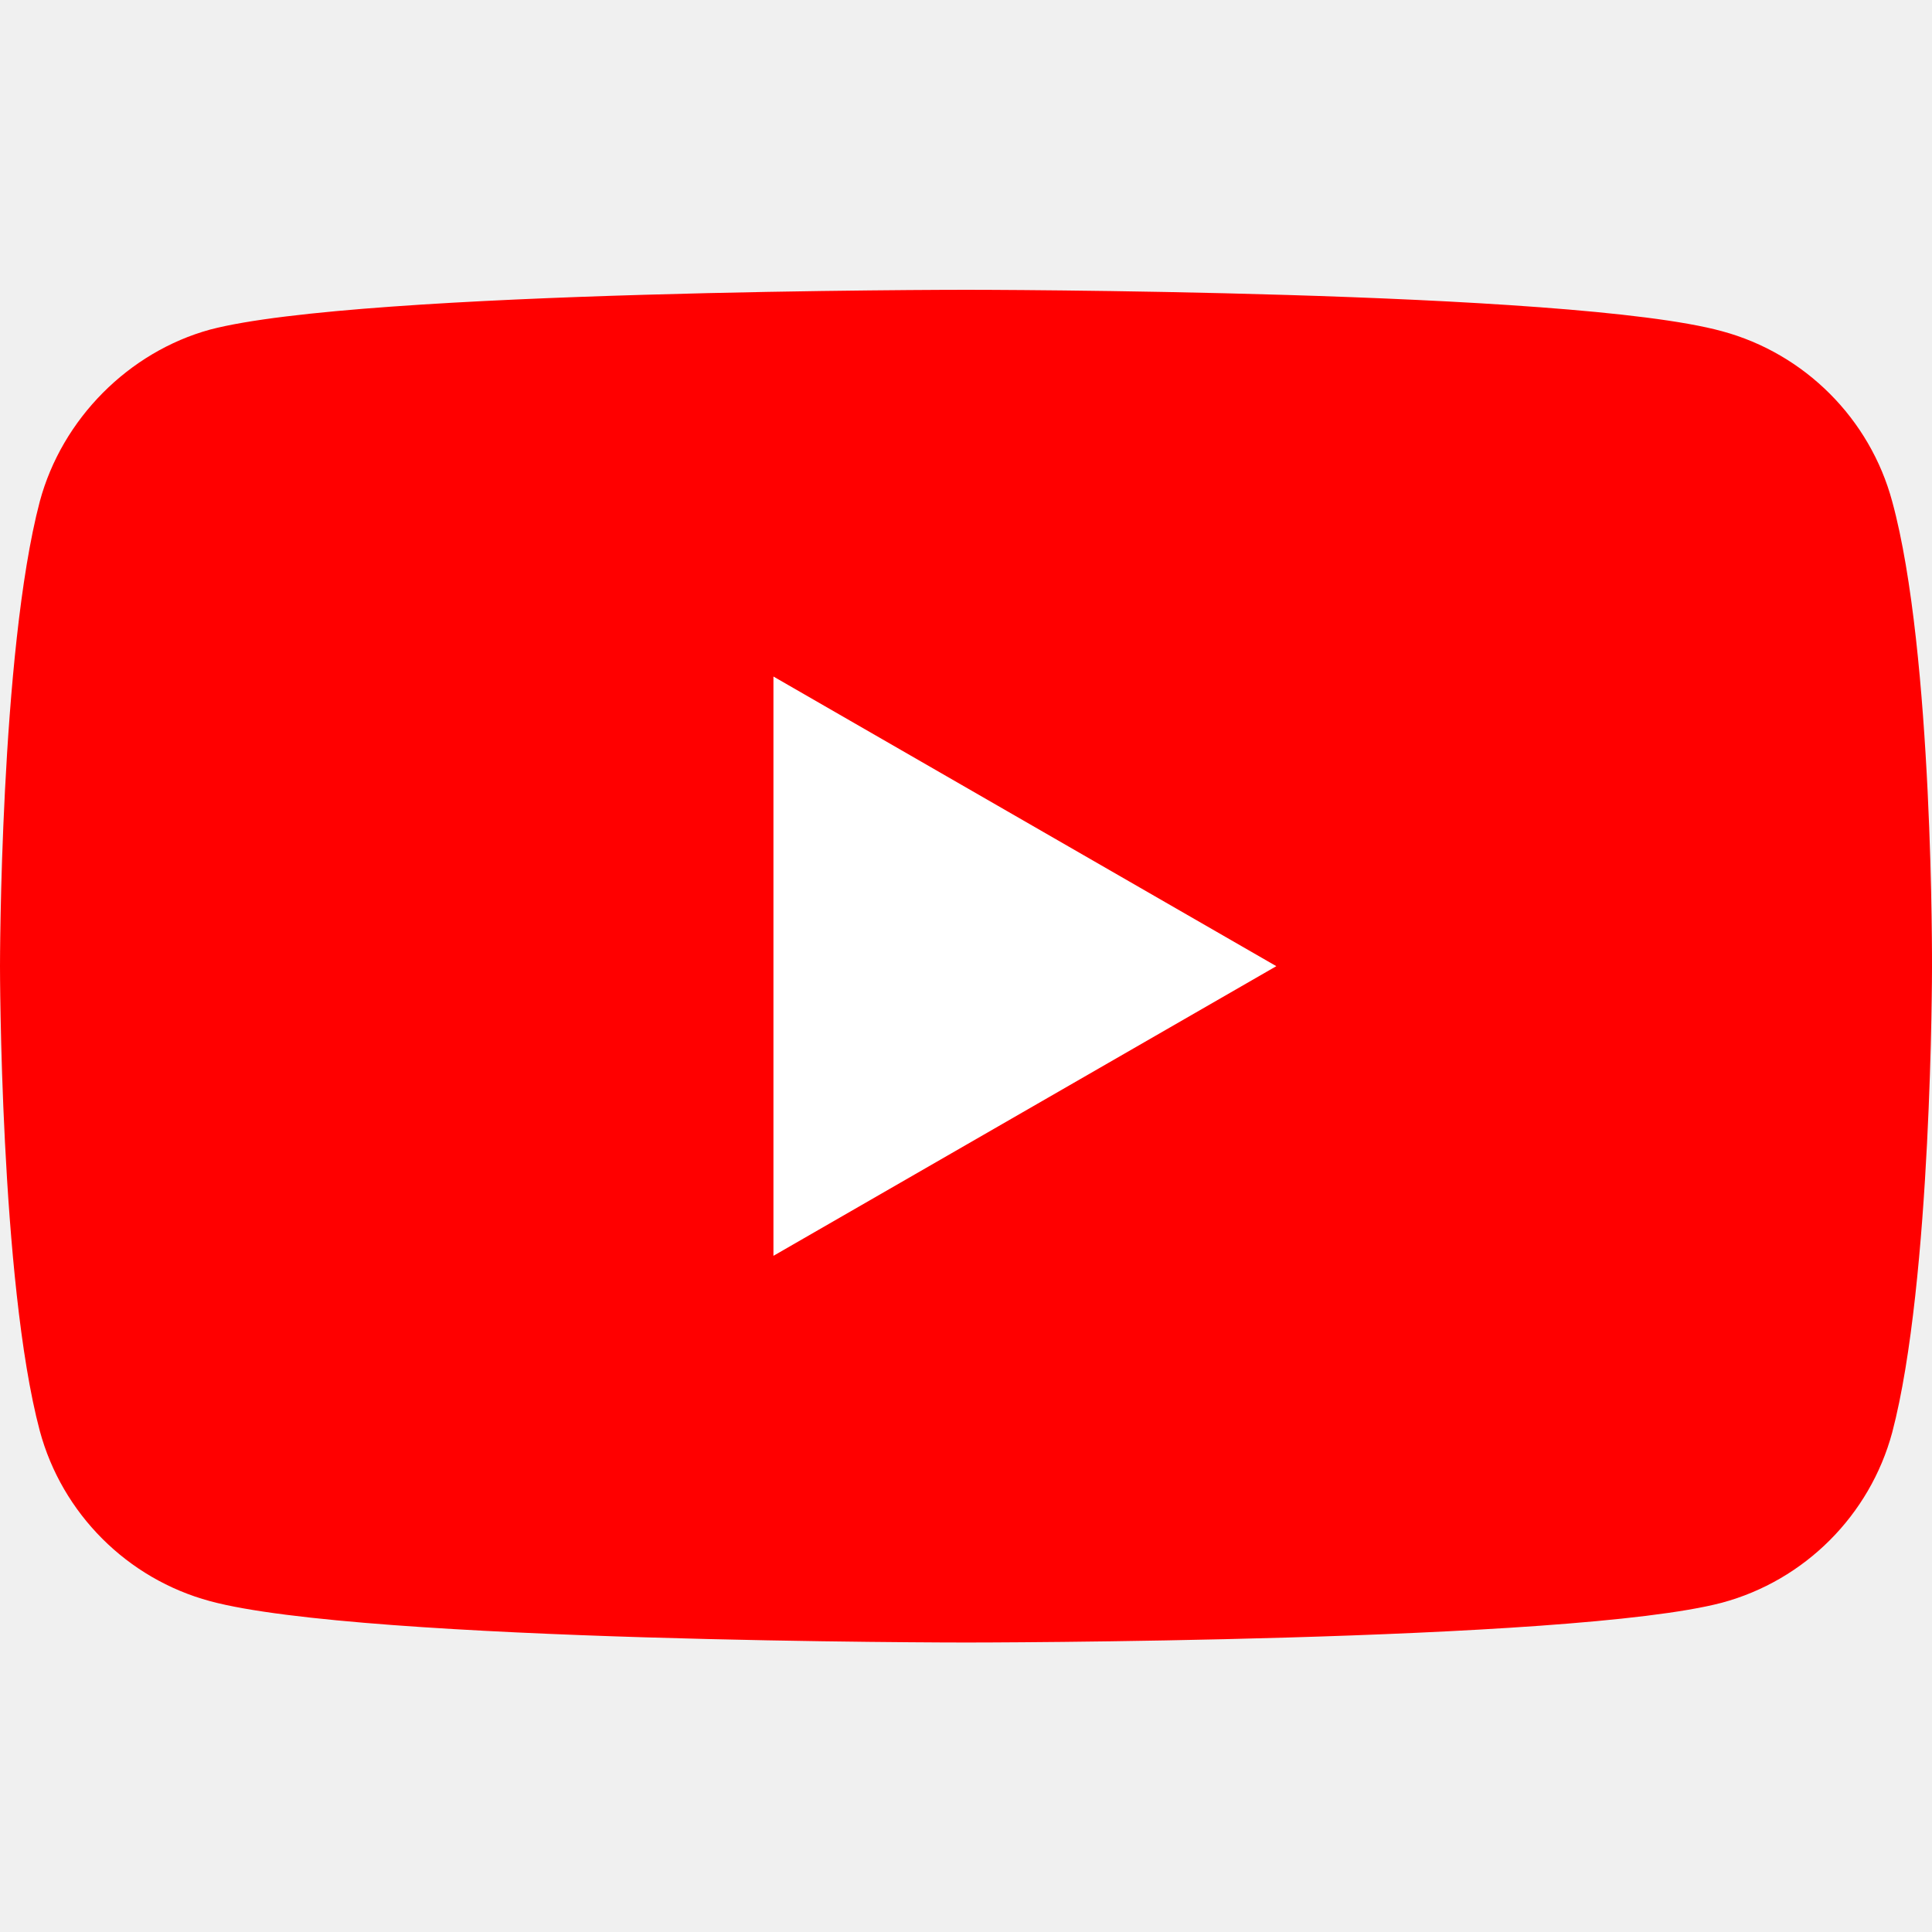
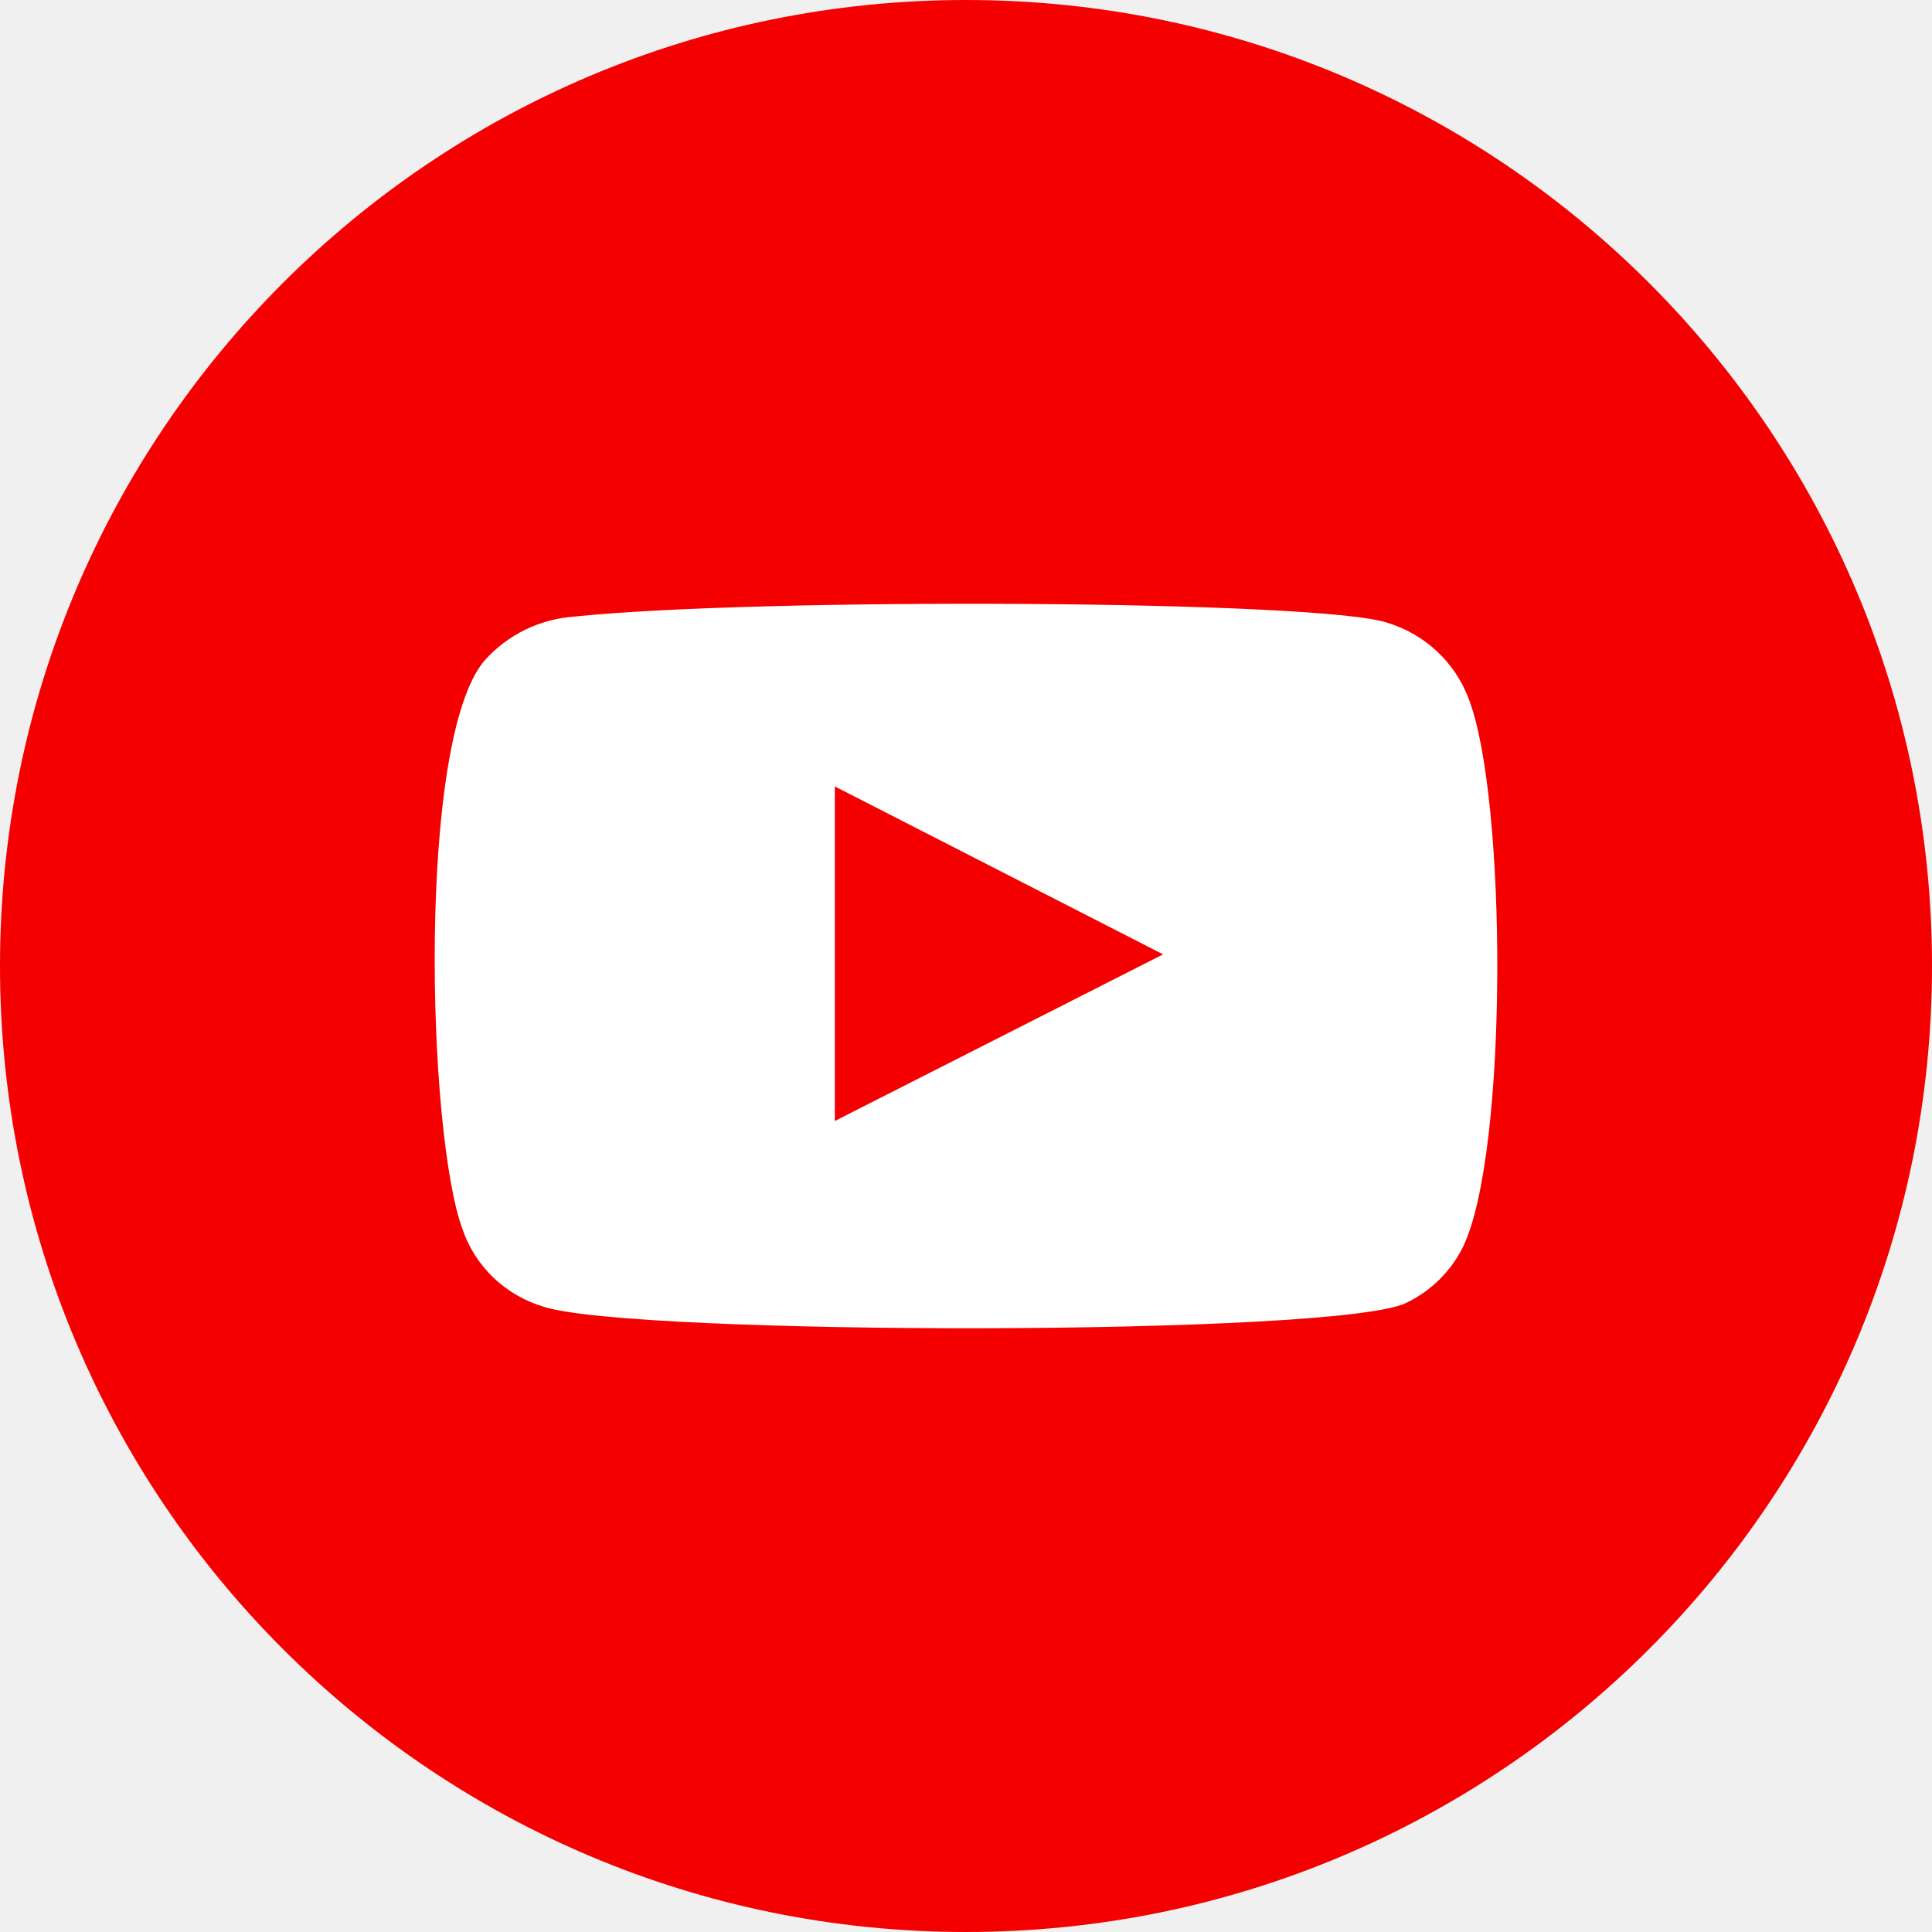
- <svg xmlns="http://www.w3.org/2000/svg" width="111" height="111" viewBox="0 0 111 111" fill="none">
-   <path d="M108.714 28.811C107.434 24.056 103.685 20.308 98.93 19.028C90.244 16.65 55.5 16.65 55.5 16.65C55.5 16.65 20.755 16.65 12.069 18.936C7.406 20.216 3.566 24.056 2.286 28.811C0 37.497 0 55.509 0 55.509C0 55.509 0 73.613 2.286 82.208C3.566 86.962 7.315 90.711 12.069 91.991C20.847 94.368 55.5 94.368 55.5 94.368C55.5 94.368 90.244 94.368 98.93 92.082C103.685 90.802 107.434 87.054 108.714 82.299C111 73.613 111 55.601 111 55.601C111 55.601 111.091 37.497 108.714 28.811Z" fill="#FF0000" />
-   <path d="M44.437 72.151L73.329 55.51L44.437 38.869V72.151Z" fill="white" />
+ <svg xmlns="http://www.w3.org/2000/svg" width="40" height="40" viewBox="0 0 40 40" fill="none">
+   <rect width="40" height="40" rx="20" fill="#F40000" />
+   <path fill-rule="evenodd" clip-rule="evenodd" d="M11.262 27.057C10.87 26.941 10.512 26.734 10.219 26.455C9.926 26.175 9.705 25.831 9.577 25.451C8.843 23.487 8.625 15.287 10.039 13.668C10.51 13.141 11.174 12.817 11.888 12.766C15.68 12.368 27.398 12.421 28.743 12.899C29.122 13.018 29.468 13.22 29.755 13.489C30.042 13.758 30.263 14.087 30.401 14.451C31.203 16.481 31.231 23.859 30.293 25.809C30.044 26.317 29.628 26.729 29.11 26.977C27.697 27.667 13.138 27.654 11.262 27.057V27.057ZM17.284 23.209L24.081 19.759L17.284 16.282V23.209Z" fill="white" />
</svg>
